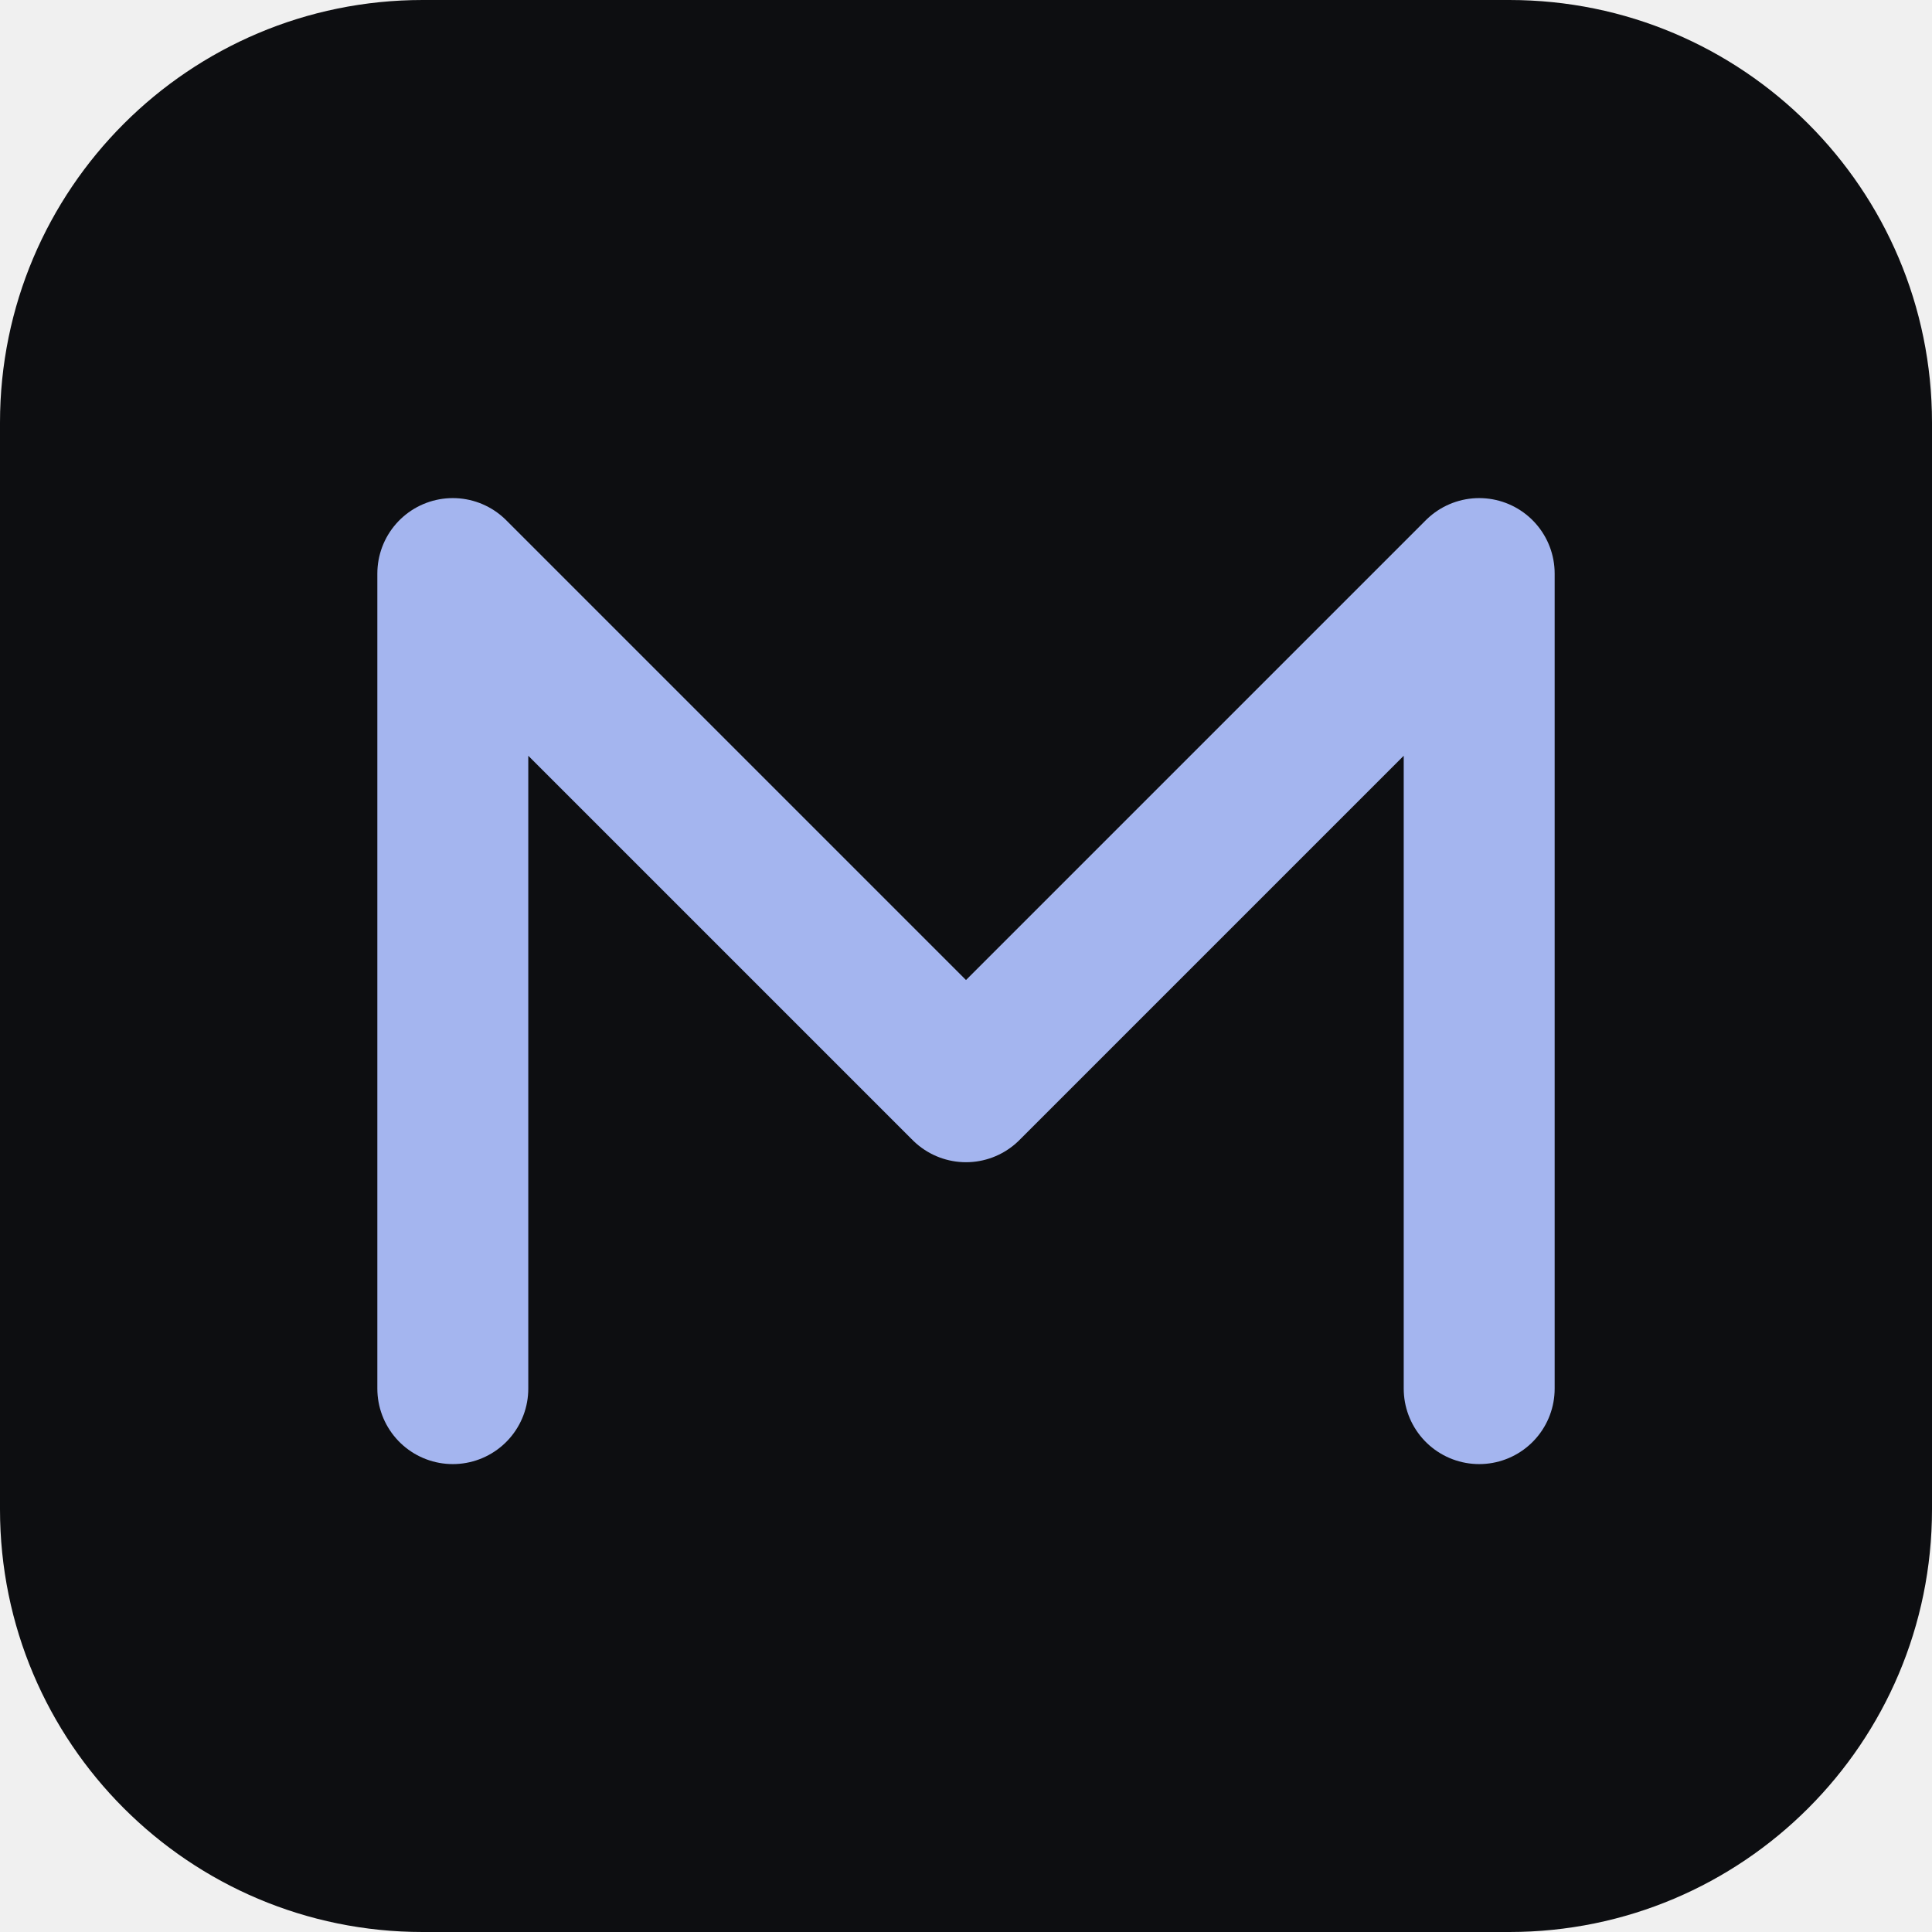
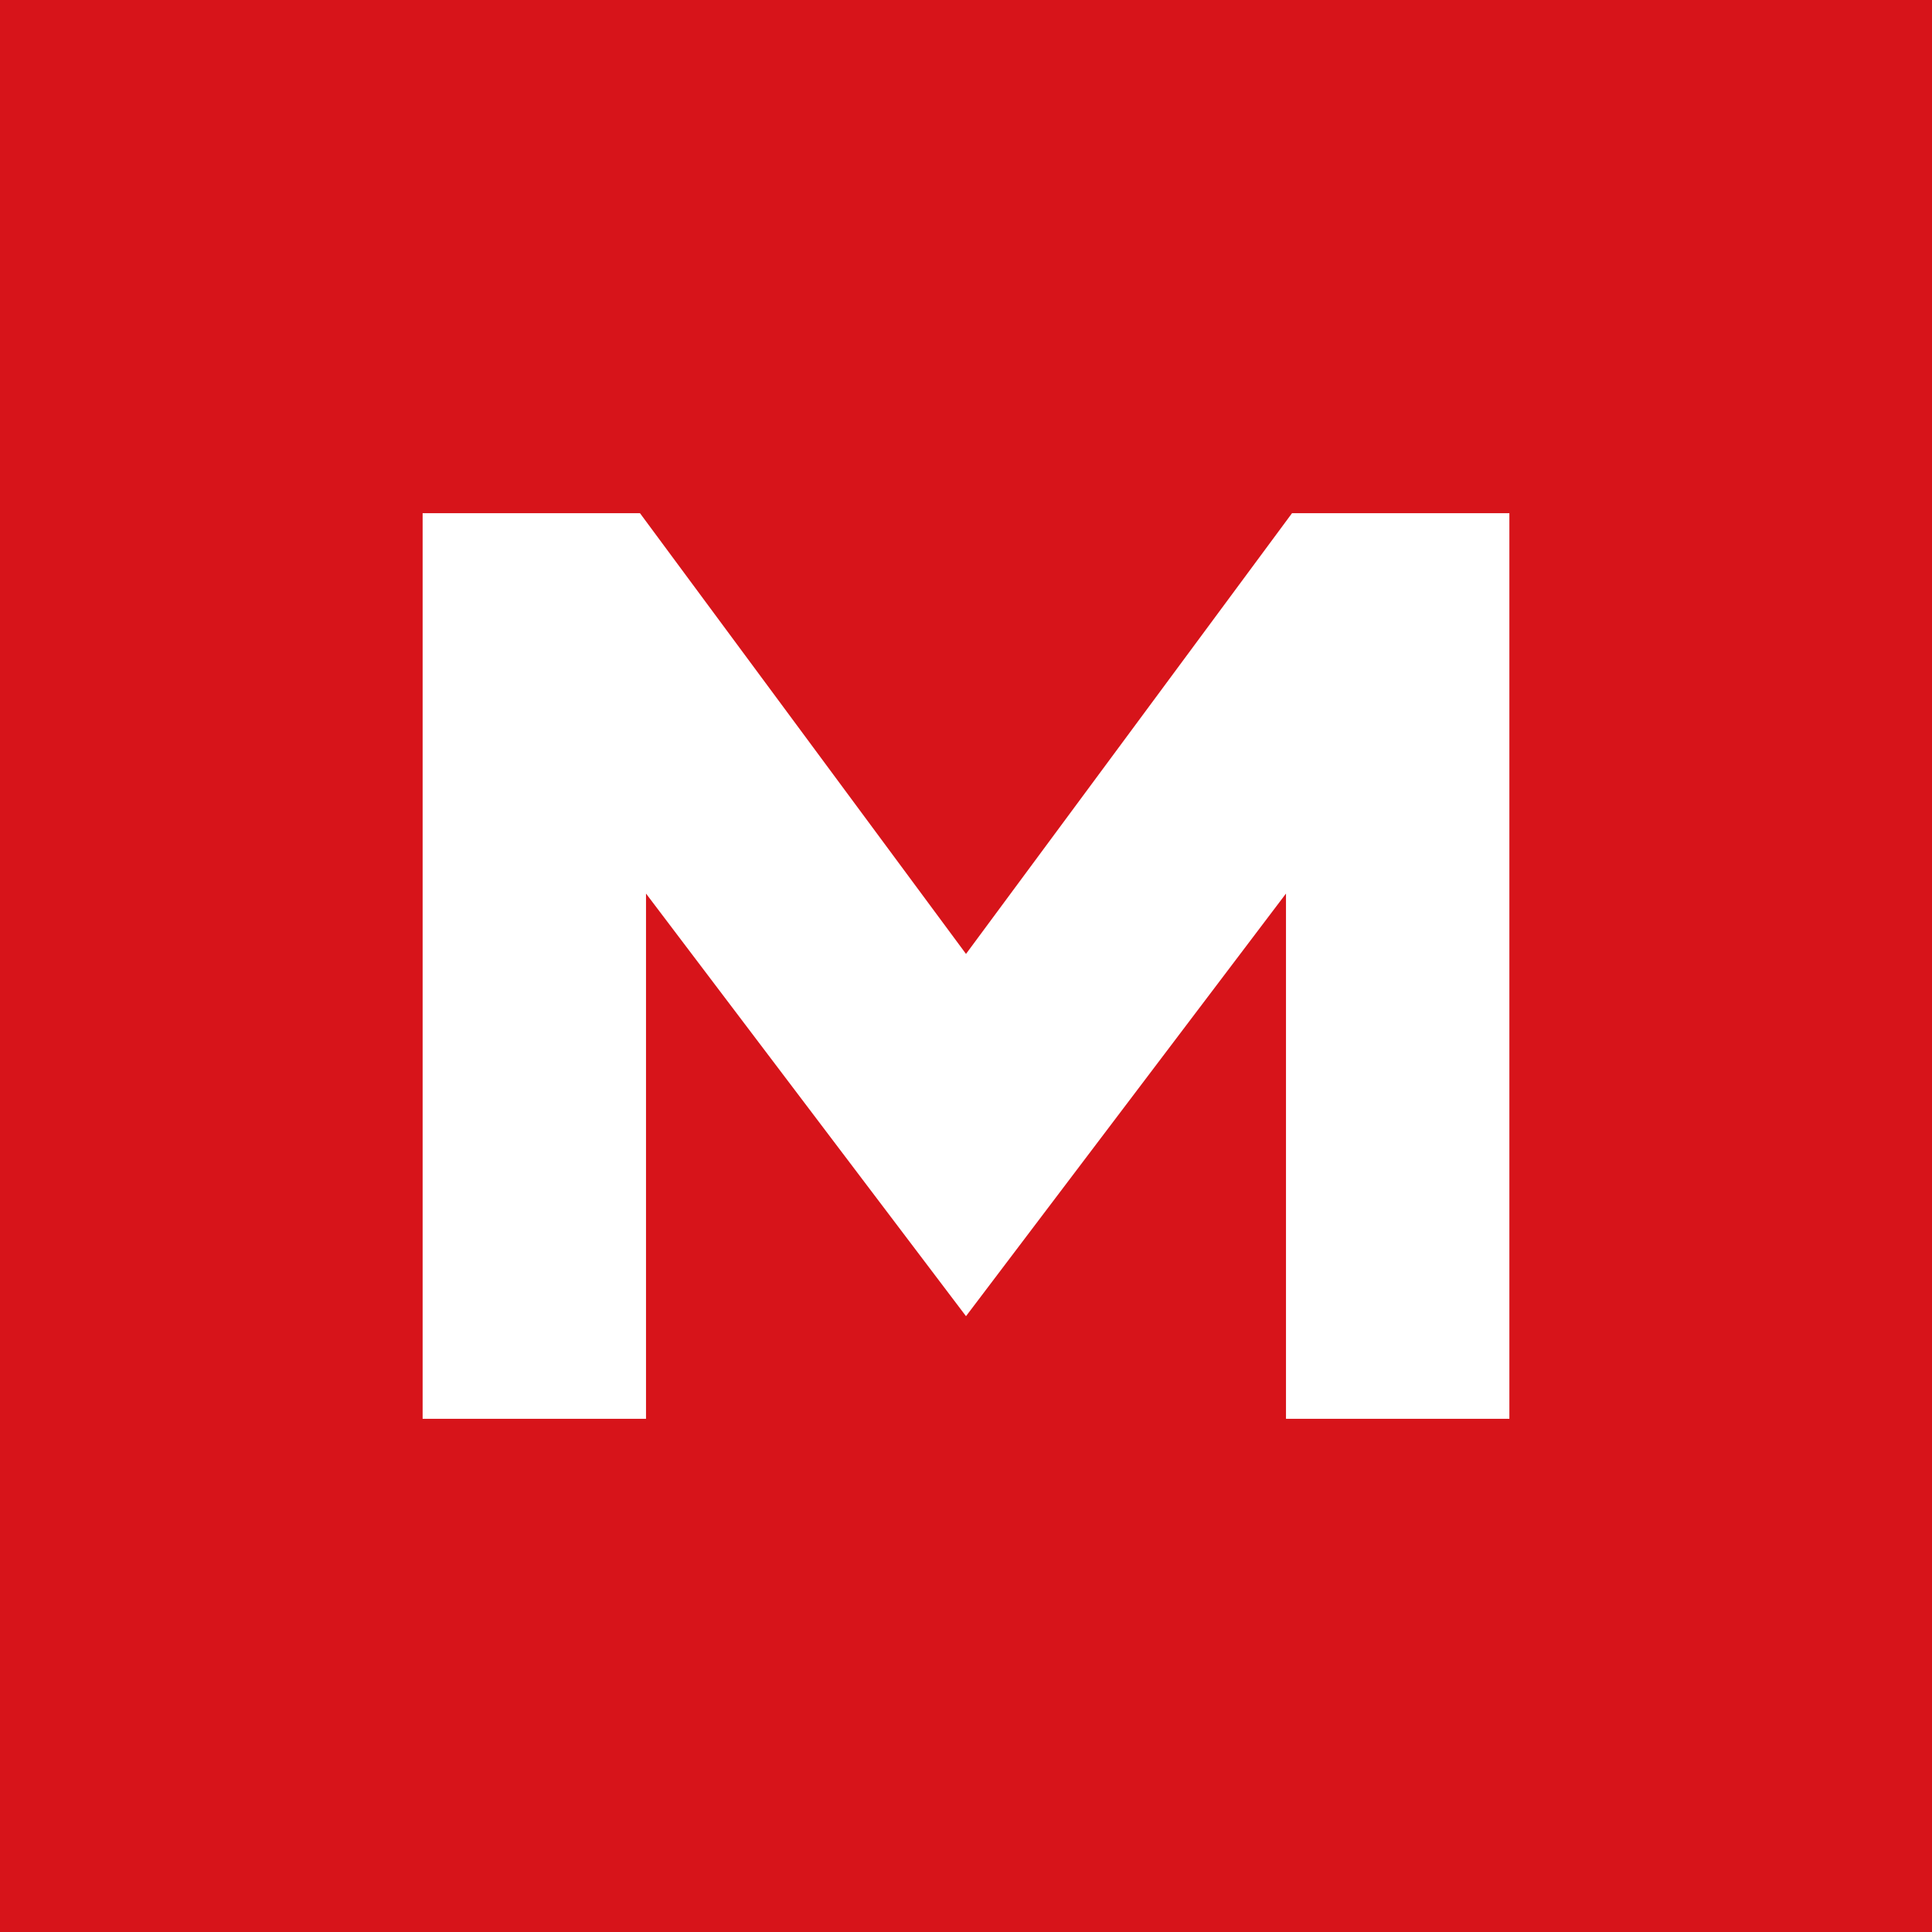
<svg xmlns="http://www.w3.org/2000/svg" viewBox="0 0 64 64">
-   <rect width="64" height="64" rx="14" fill="#0d0e11" />
-   <path d="M15 46V19l17 17 17-17v27" fill="none" stroke="#a4b5ef" stroke-width="5" stroke-linecap="round" stroke-linejoin="round" />
+   <rect width="64" height="64" fill="#D7141A" />
+   <path d="M14 47V17h7.2L32 31.6 42.8 17H50v30h-7.4V29.6L32 43.6 21.4 29.6V47z" fill="#fff" />
</svg>
